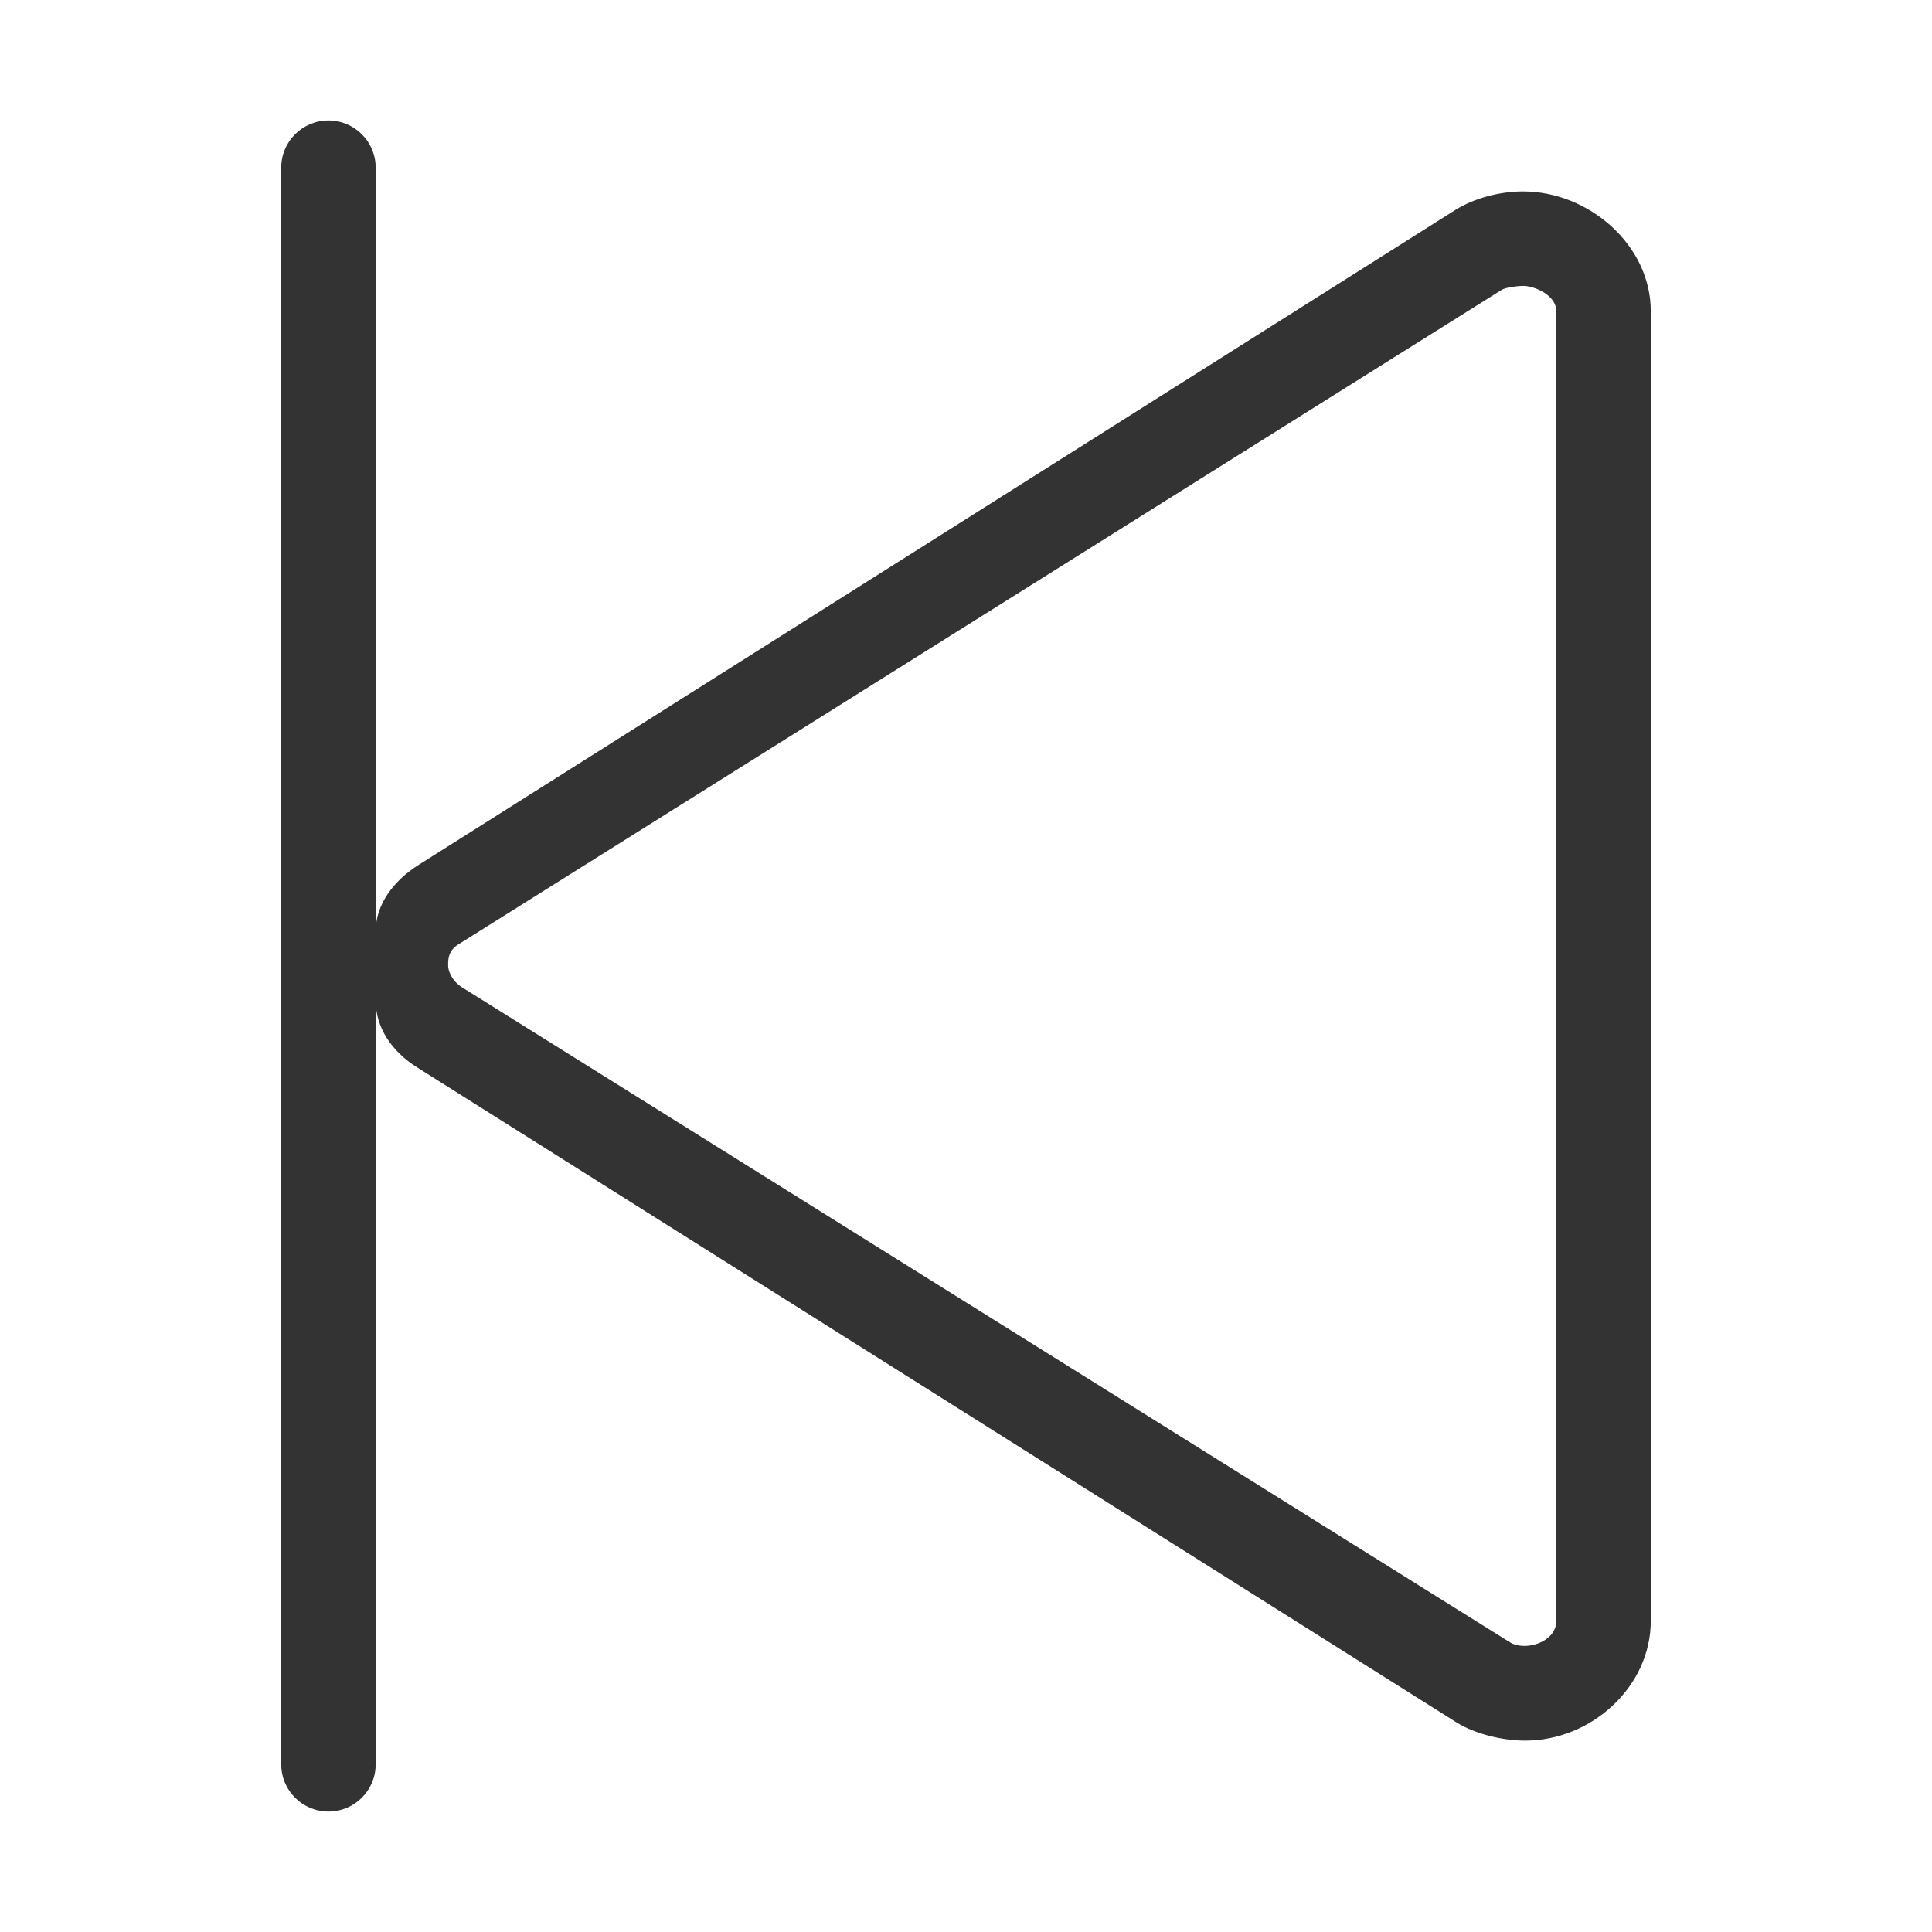
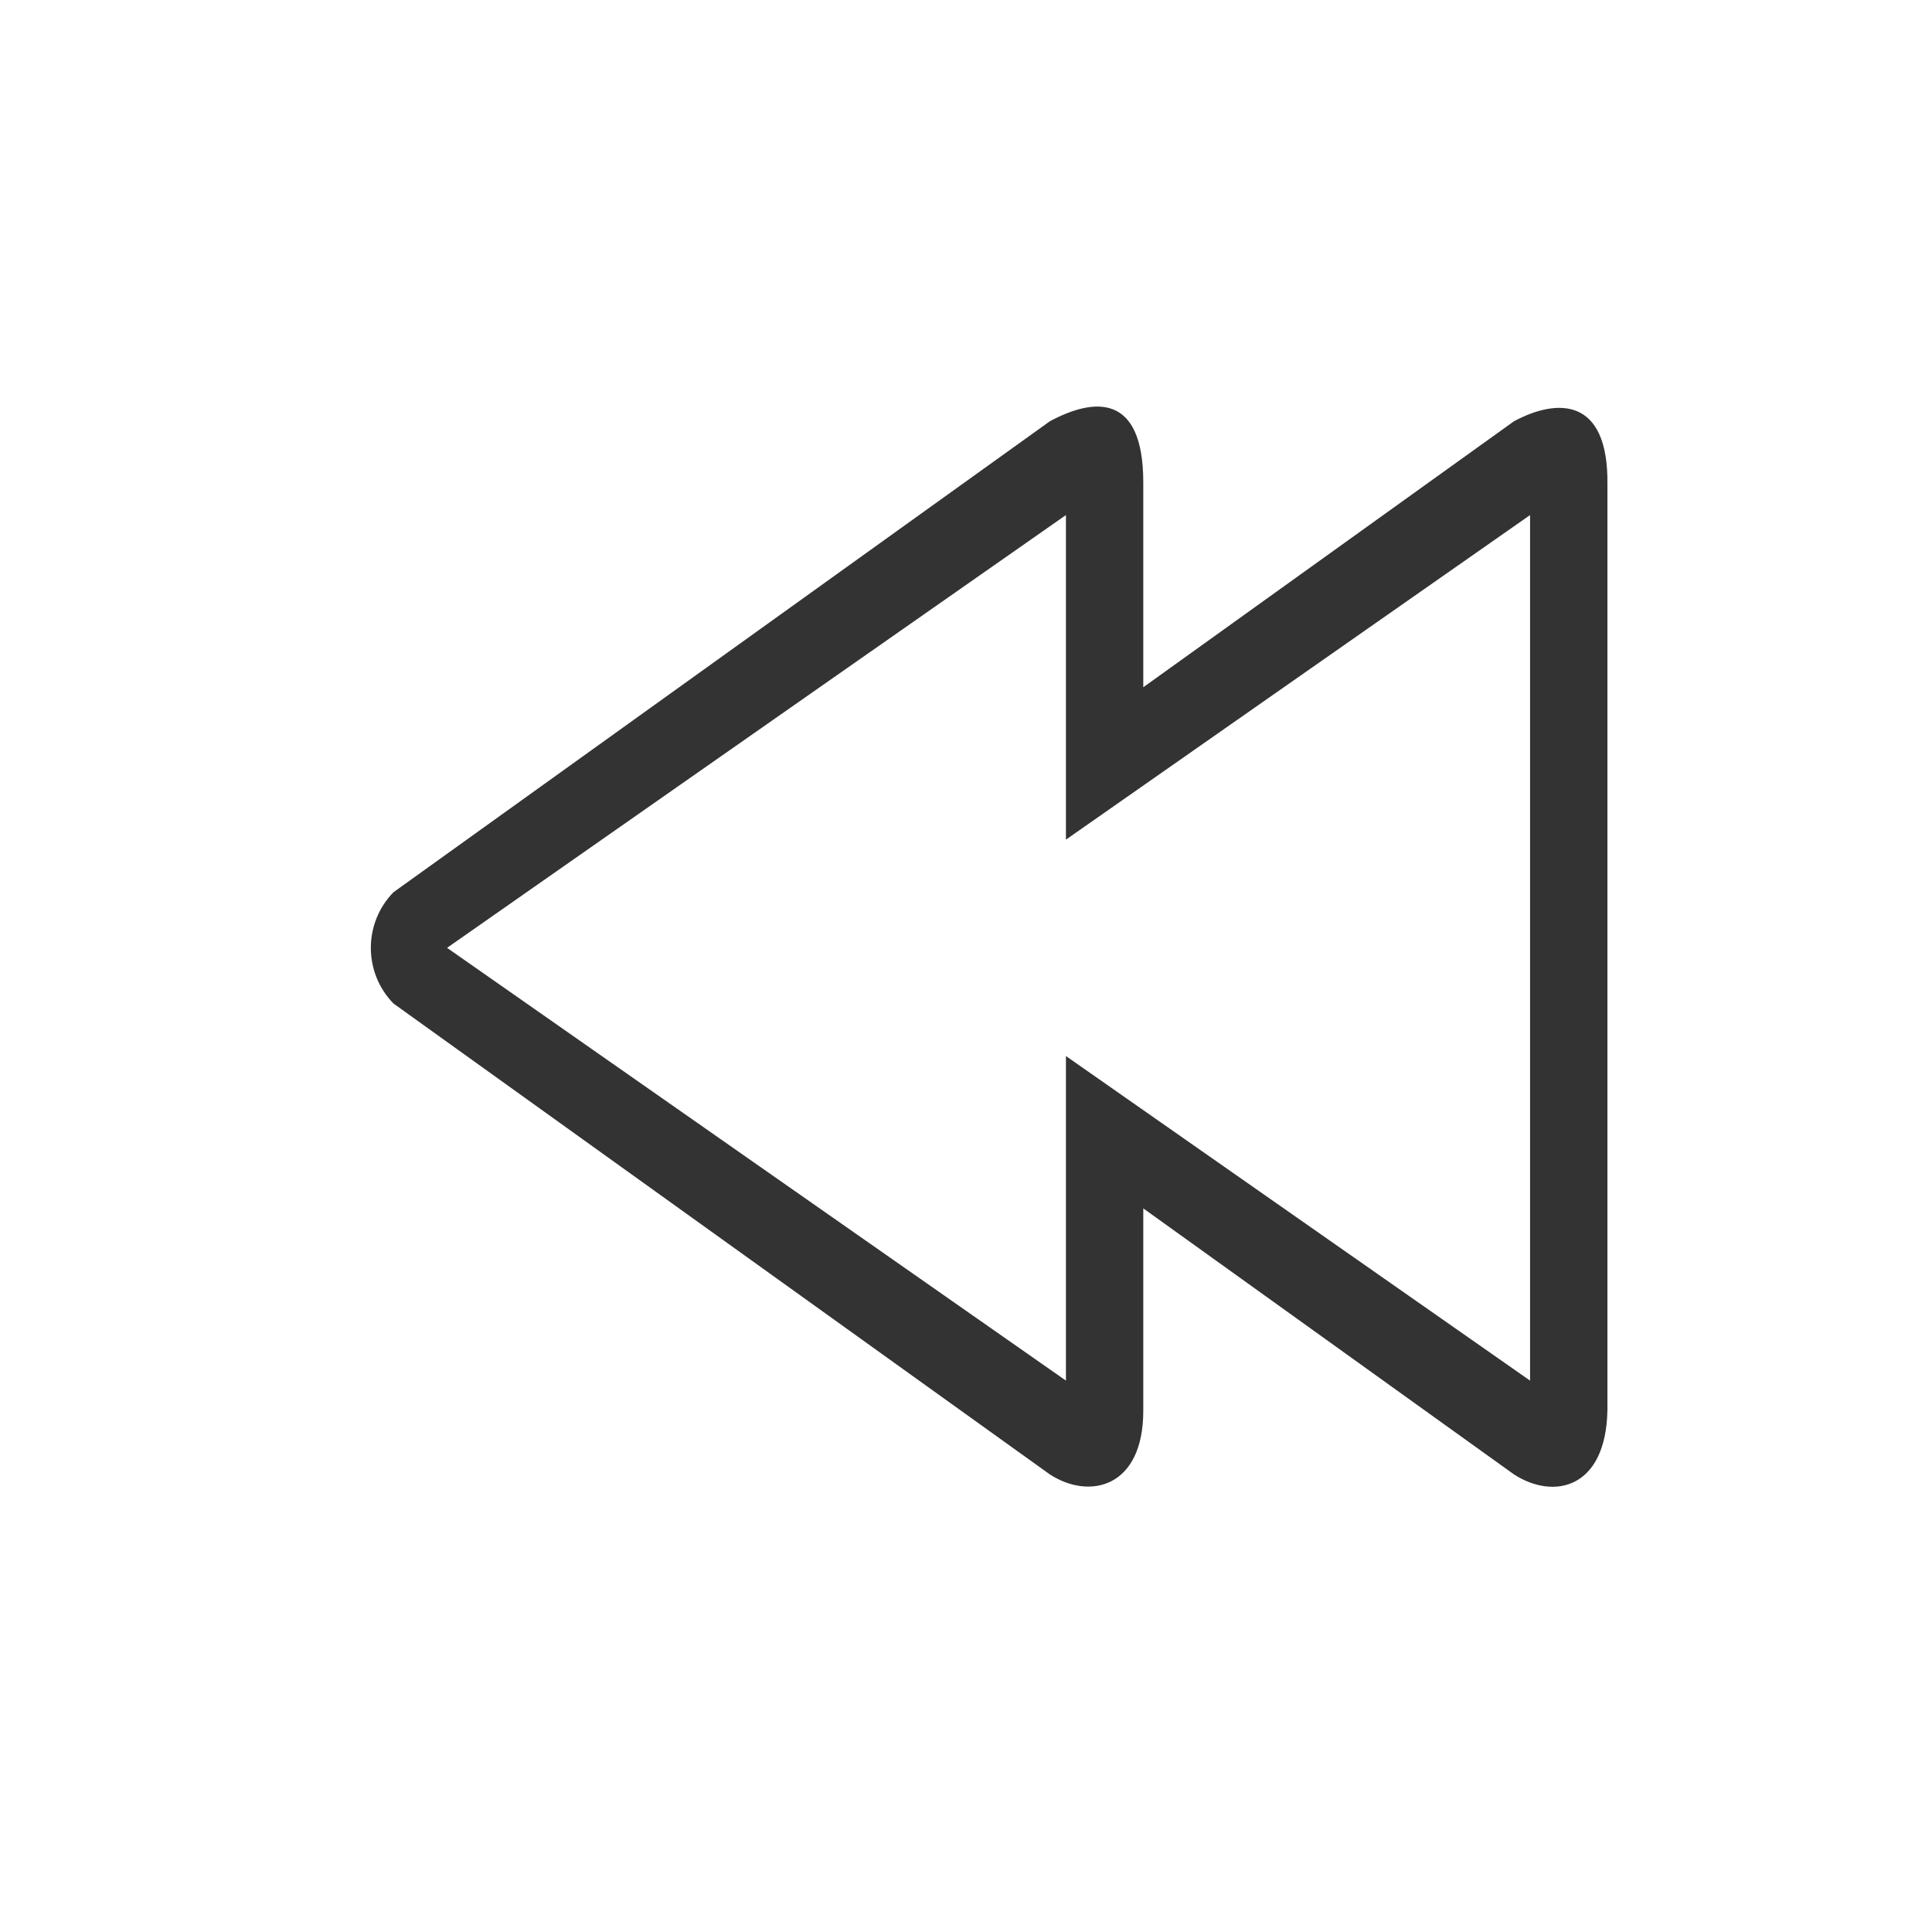
<svg xmlns="http://www.w3.org/2000/svg" class="icon" width="200px" height="200.00px" viewBox="0 0 1024 1024" version="1.1">
-   <path fill="#333333" d="M174.087 63.84c-13.835 0-25.03 11.195-25.03 25.03l0 846.258c0 13.836 11.195 25.031 25.03 25.031 13.836 0 25.03-11.194 25.03-25.031l0-404.728c0 14.396 8.678 26.986 21.853 35.272l550.794 347.115c10.17 6.404 24.836 9.778 36.665 9.778 35.004 0 66.513-28.501 66.513-63.457L874.942 164.89c0-34.98-32.756-63.432-67.734-63.432-11.808 0-25.568 3.373-35.738 9.753L222.021 458.315c-13.175 8.262-22.904 20.874-22.904 35.248L199.117 88.87C199.117 75.035 187.923 63.84 174.087 63.84zM242.701 500.701 795.939 153.622c2.223-1.393 8.848-2.102 11.269-2.102 6.427 0 17.672 5.108 17.672 13.371l0 694.217c0 11.342-16.524 16.379-24.664 11.294L244.852 523.287c-5.622-3.569-7.333-9.093-7.333-11.293C237.519 509.745 237.079 504.221 242.701 500.701z" />
+   <path fill="#333333" d="M802.447 223.273l-196.485 140.984v-108.646c-0.041-47.636-26.44-44.728-49.521-32.338L208.548 472.904a42.25 42.25 0 0 0 0 58.982L556.442 781.476c21.156 13.681 49.48 6.984 49.521-33.649v-107.356l196.485 141.005c21.156 13.681 48.845 7.598 49.521-34.284v-490.291c0.635-46.367-26.44-45.998-49.521-33.628z m8.52 508.477l-246.006-172.032v172.032L236.954 502.374l328.008-229.376v172.032l246.006-172.032v458.752z" />
</svg>
